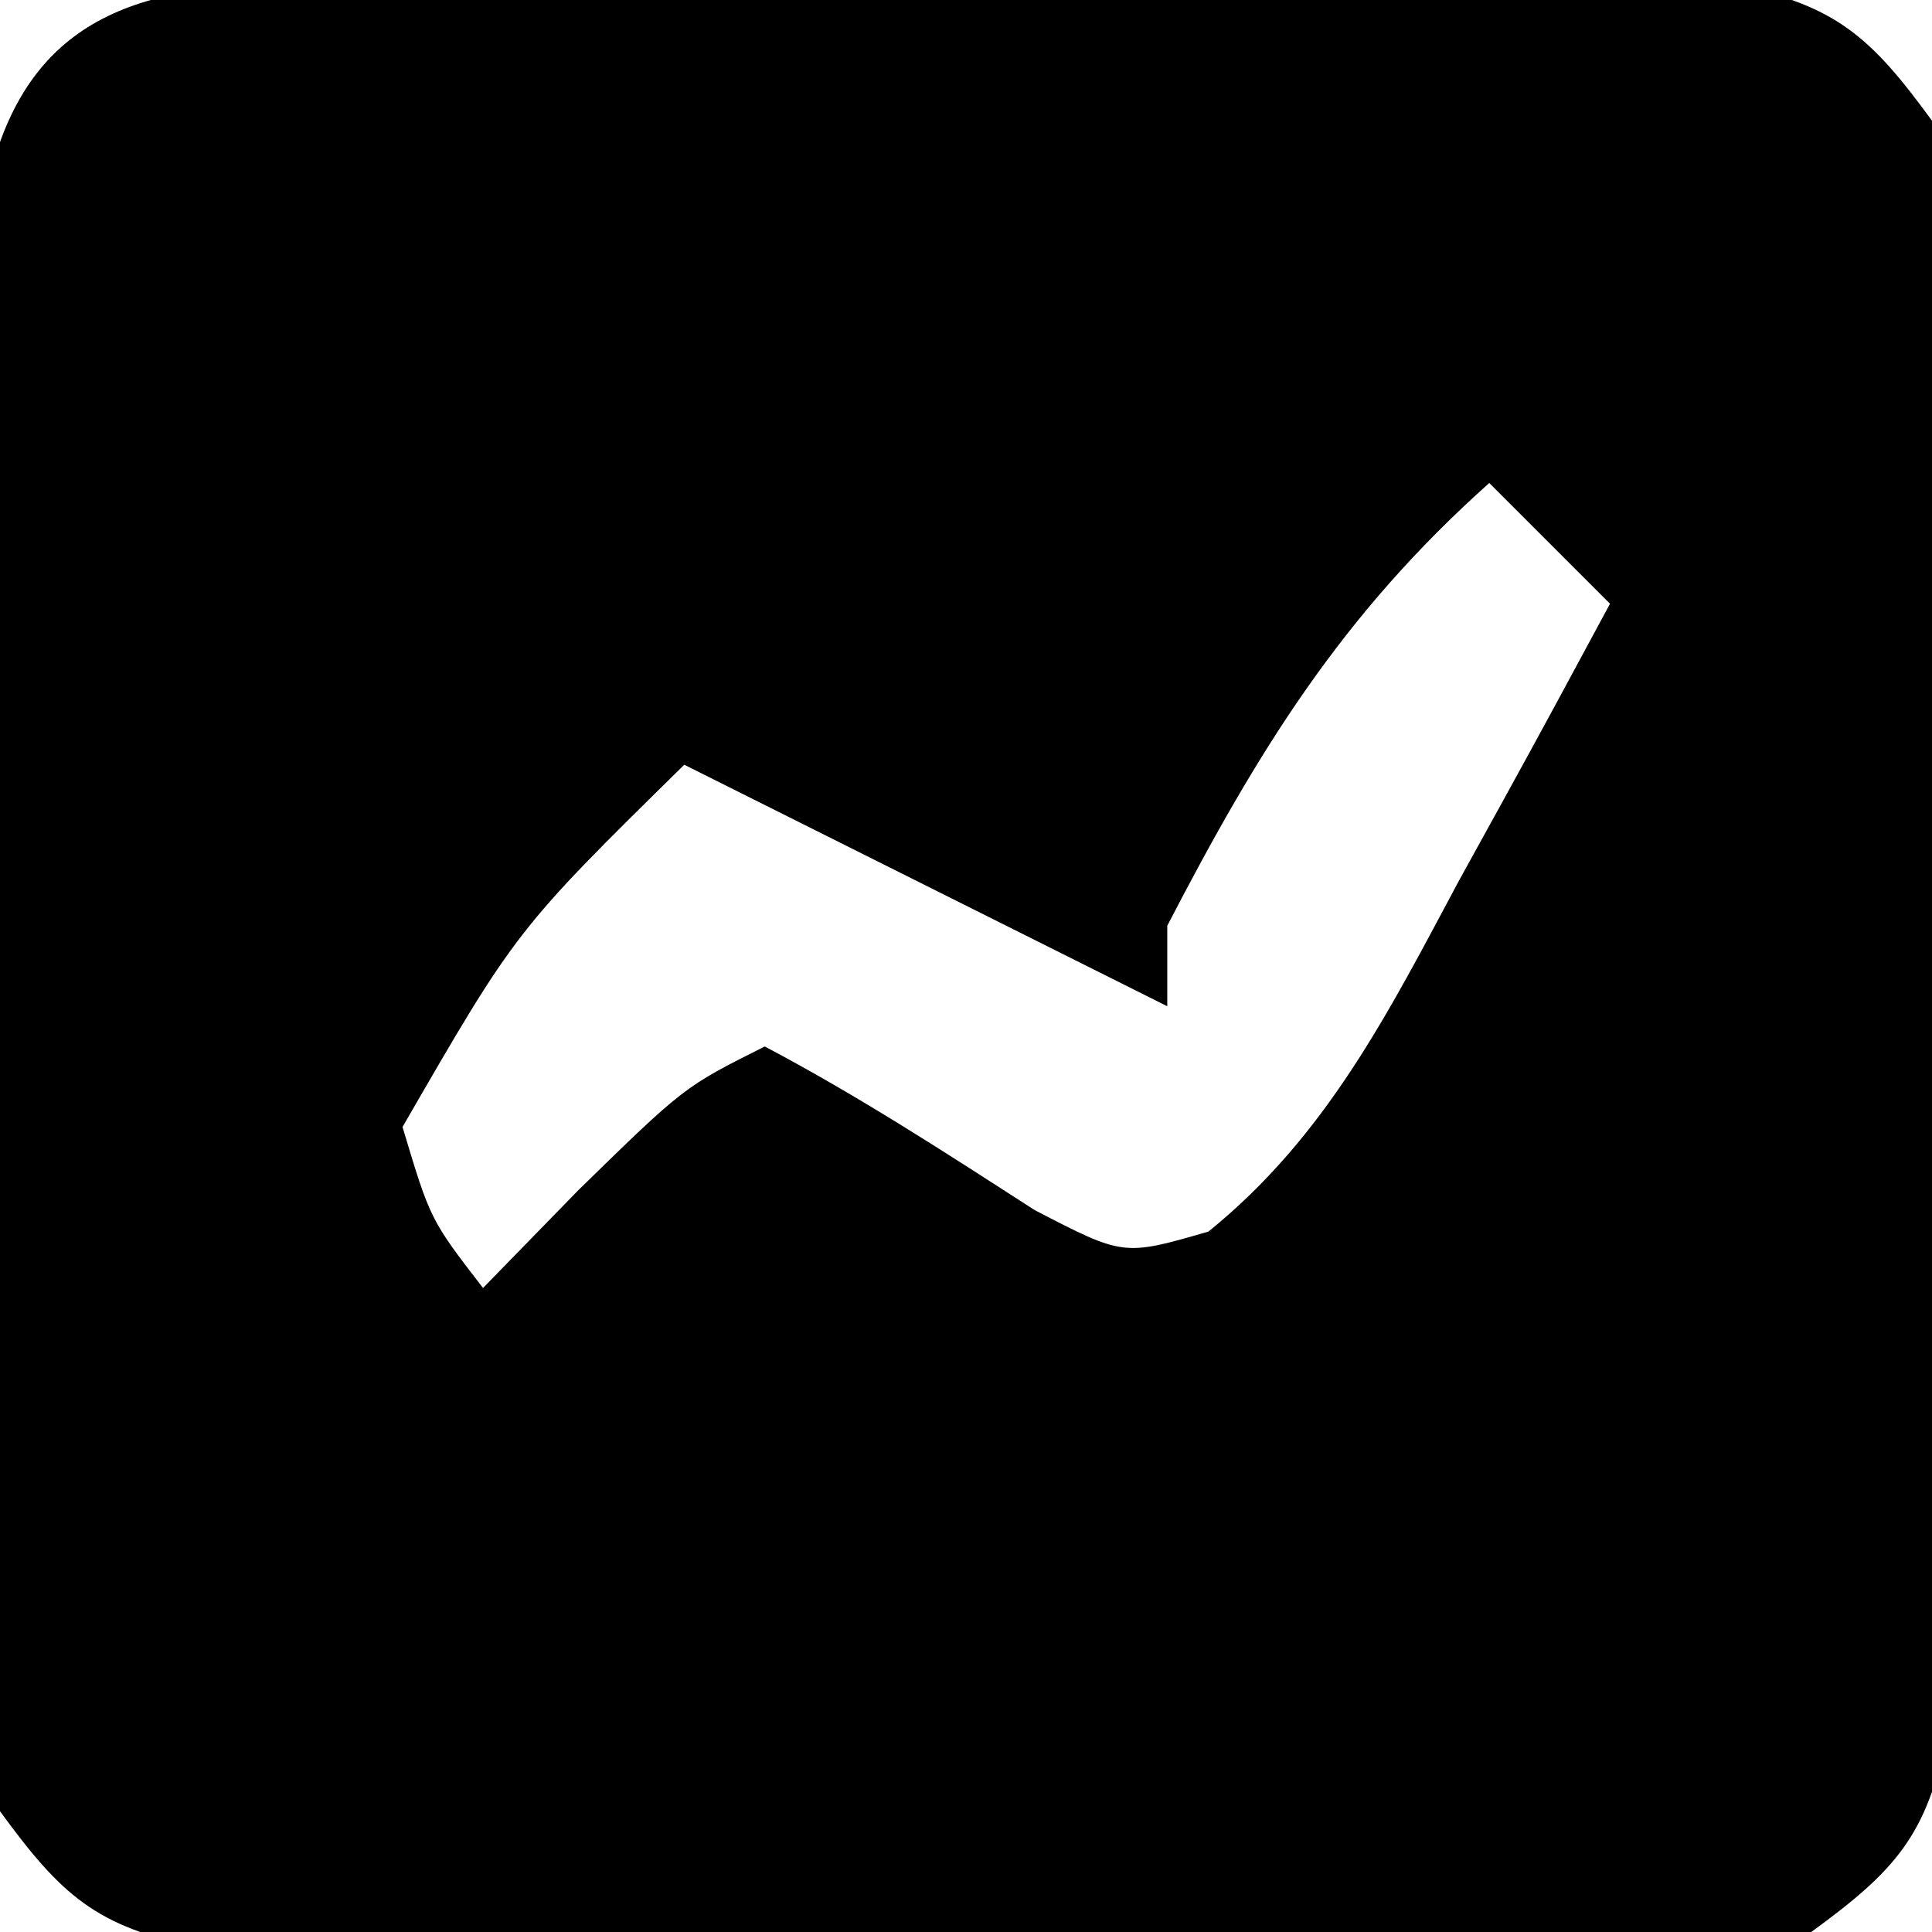
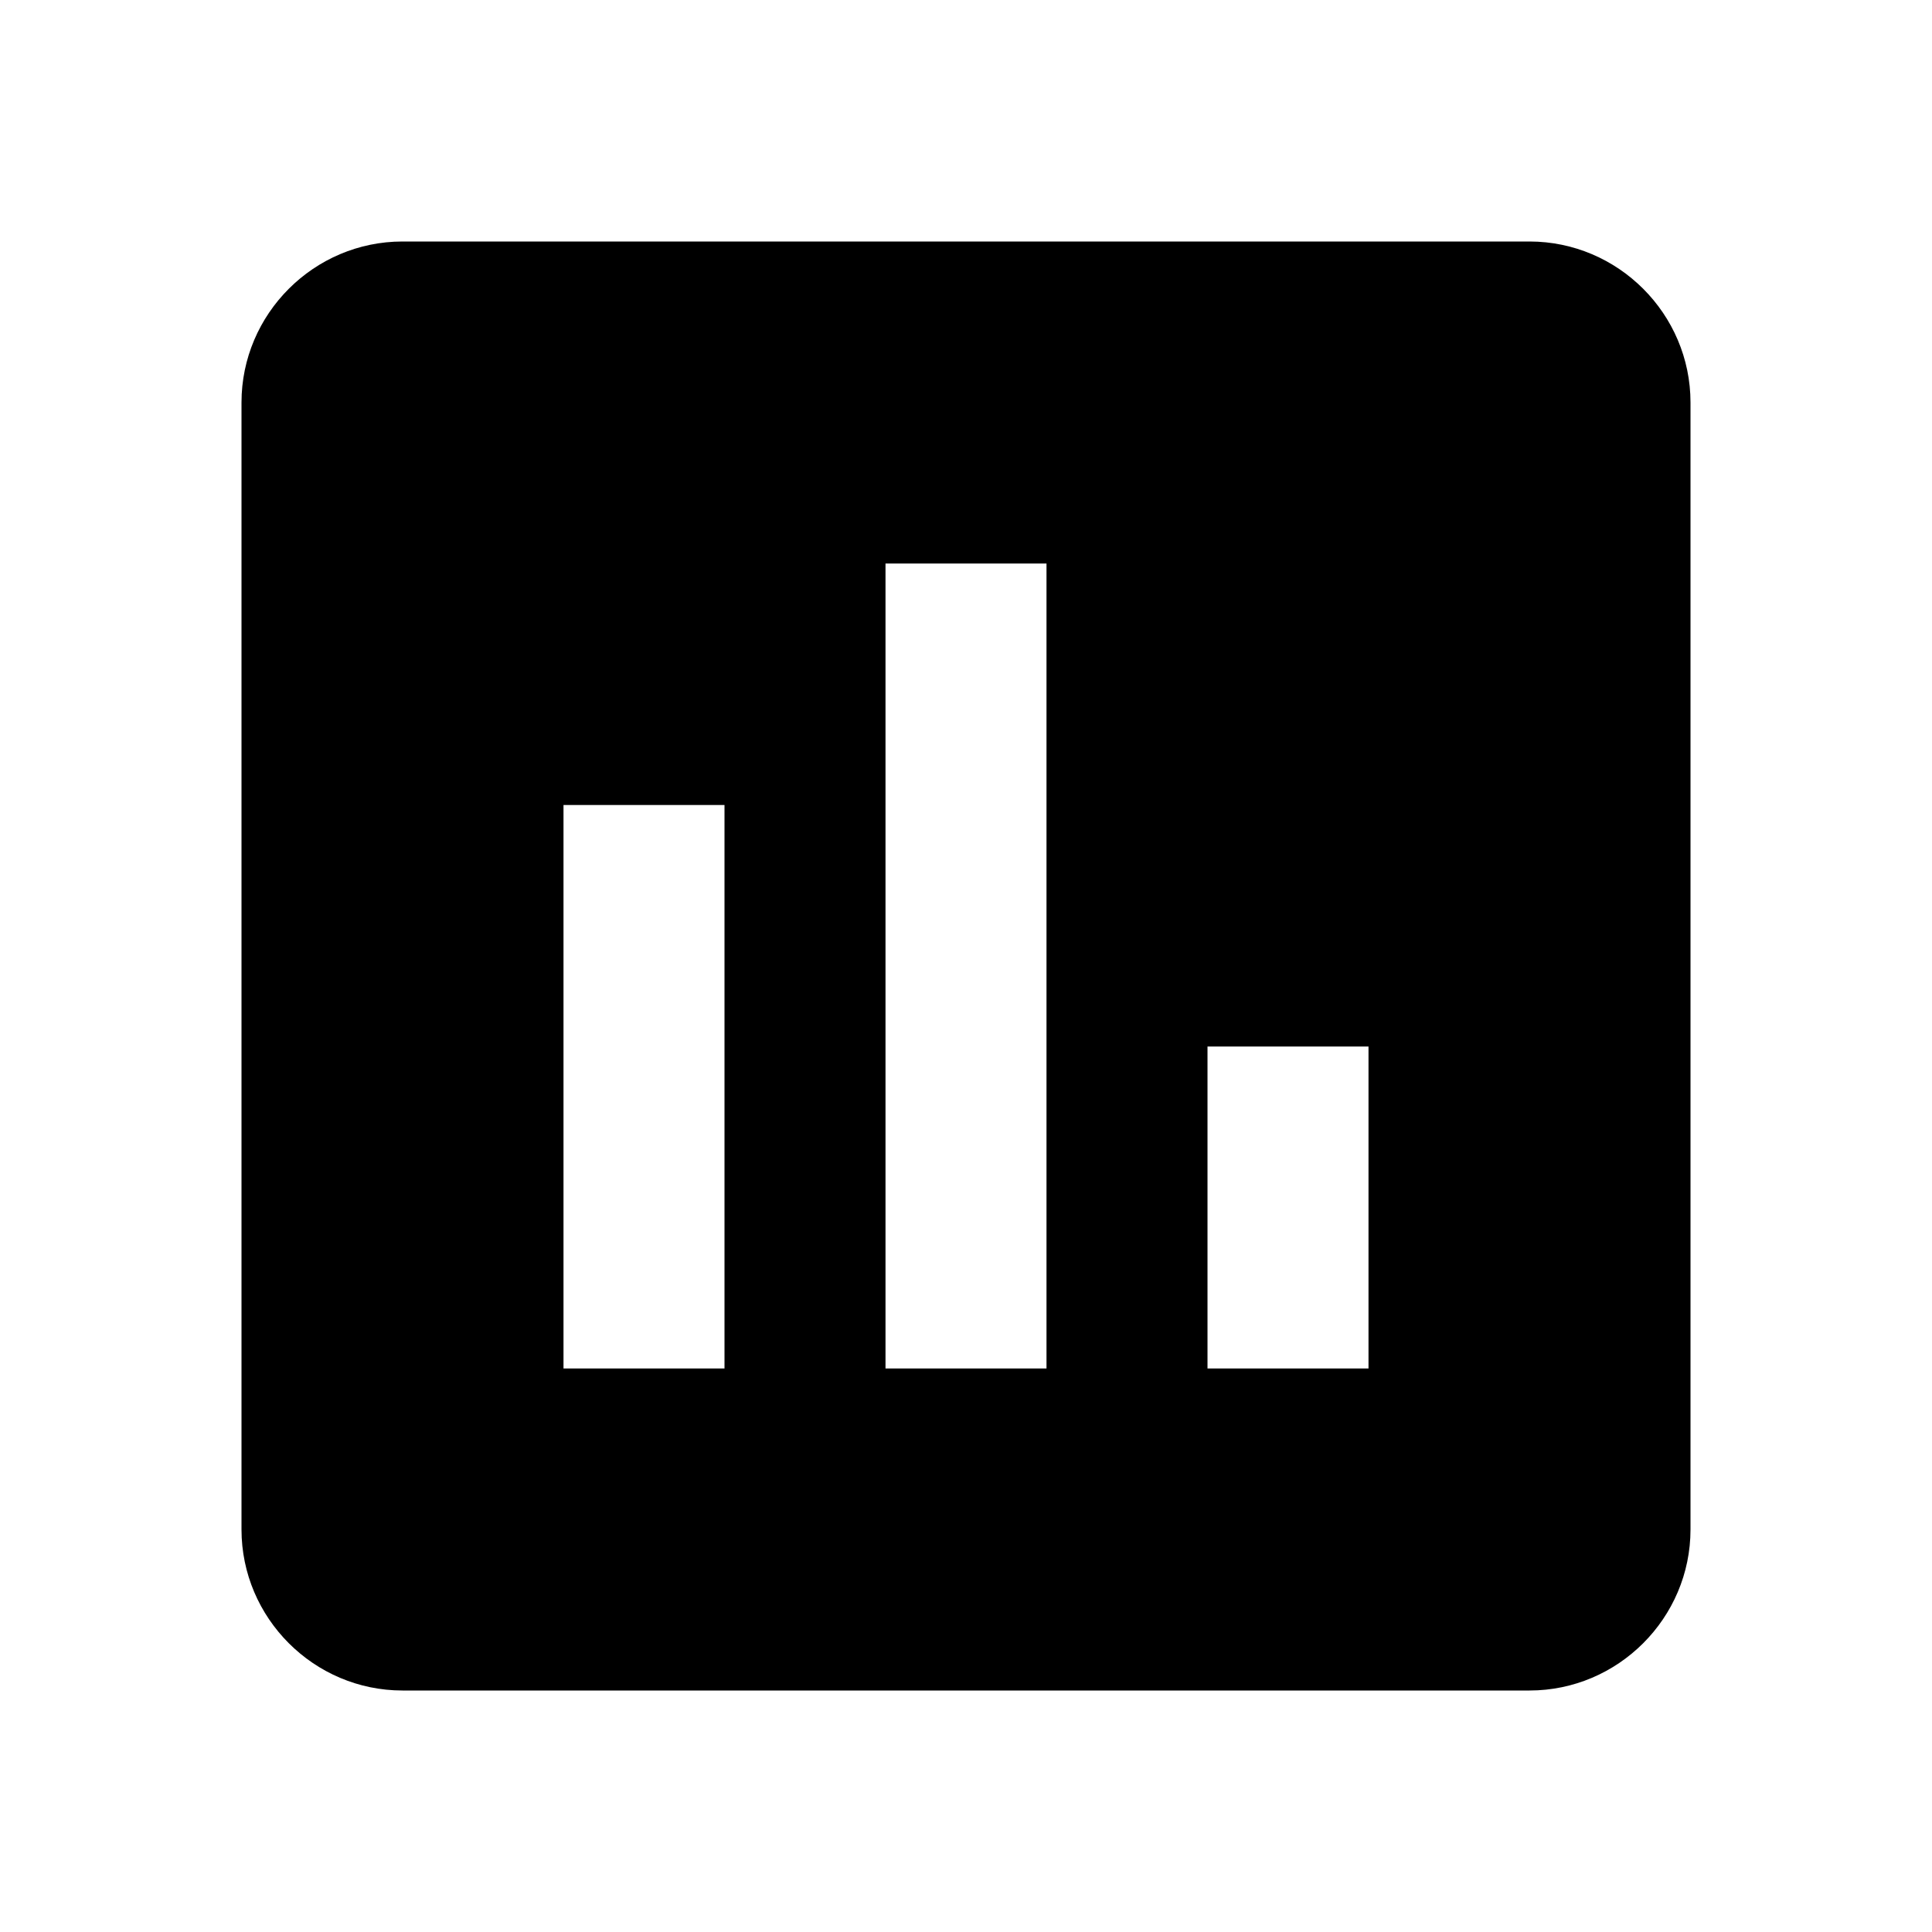
- <svg xmlns="http://www.w3.org/2000/svg" version="1.1" width="48" height="48">
-   <path d="M0 0 C0.831 -0.009 1.662 -0.019 2.518 -0.029 C3.412 -0.023 4.306 -0.017 5.227 -0.01 C6.147 -0.013 7.068 -0.016 8.017 -0.019 C9.964 -0.021 11.911 -0.015 13.857 -0.003 C16.84 0.013 19.822 -0.003 22.805 -0.022 C24.695 -0.02 26.586 -0.016 28.477 -0.01 C29.37 -0.016 30.264 -0.022 31.185 -0.029 C32.432 -0.014 32.432 -0.014 33.703 0 C34.799 0.004 34.799 0.004 35.917 0.007 C38.46 0.508 39.333 1.306 40.852 3.388 C41.233 5.323 41.233 5.323 41.24 7.537 C41.249 8.368 41.259 9.199 41.268 10.055 C41.262 10.948 41.256 11.842 41.25 12.763 C41.253 13.684 41.256 14.605 41.259 15.554 C41.261 17.5 41.255 19.447 41.243 21.394 C41.227 24.377 41.243 27.358 41.262 30.341 C41.26 32.232 41.256 34.123 41.25 36.013 C41.259 37.354 41.259 37.354 41.268 38.722 C41.259 39.553 41.249 40.384 41.24 41.24 C41.237 41.97 41.235 42.701 41.233 43.453 C40.732 45.996 39.934 46.87 37.852 48.388 C35.917 48.769 35.917 48.769 33.703 48.776 C32.457 48.791 32.457 48.791 31.185 48.805 C30.291 48.799 29.397 48.793 28.477 48.787 C27.095 48.791 27.095 48.791 25.686 48.795 C23.739 48.797 21.792 48.792 19.846 48.779 C16.863 48.763 13.881 48.779 10.898 48.798 C9.008 48.796 7.117 48.793 5.227 48.787 C4.333 48.793 3.439 48.799 2.518 48.805 C1.272 48.791 1.272 48.791 0 48.776 C-0.73 48.774 -1.461 48.772 -2.213 48.769 C-4.757 48.268 -5.63 47.471 -7.148 45.388 C-7.529 43.453 -7.529 43.453 -7.537 41.24 C-7.546 40.409 -7.556 39.578 -7.565 38.722 C-7.559 37.828 -7.553 36.934 -7.547 36.013 C-7.55 35.092 -7.553 34.171 -7.556 33.223 C-7.558 31.276 -7.552 29.329 -7.54 27.382 C-7.523 24.399 -7.539 21.418 -7.559 18.435 C-7.557 16.544 -7.553 14.654 -7.547 12.763 C-7.553 11.869 -7.559 10.976 -7.565 10.055 C-7.556 9.224 -7.546 8.393 -7.537 7.537 C-7.534 6.806 -7.532 6.076 -7.529 5.323 C-6.688 1.049 -4.048 0.013 0 0 Z M29.852 12.388 C26.173 15.673 24.1 19.052 21.852 23.388 C21.852 24.048 21.852 24.708 21.852 25.388 C17.892 23.408 13.932 21.428 9.852 19.388 C5.68 23.49 5.68 23.49 2.852 28.388 C3.543 30.691 3.543 30.691 4.852 32.388 C5.635 31.584 6.419 30.779 7.227 29.951 C9.852 27.388 9.852 27.388 11.852 26.388 C14.18 27.616 16.35 29.03 18.562 30.455 C20.766 31.598 20.766 31.598 22.875 30.986 C25.809 28.615 27.352 25.535 29.102 22.263 C29.465 21.604 29.829 20.946 30.203 20.267 C31.096 18.646 31.975 17.018 32.852 15.388 C31.862 14.398 30.872 13.408 29.852 12.388 Z " fill="#000000" transform="translate(7.148438,-0.3881836)" />
+ <svg xmlns="http://www.w3.org/2000/svg" viewBox="0 0 24 24">
+   <path d="M19 3H5C3.9 3 3 3.9 3 5V19C3 20.1 3.9 21 5 21H19C20.1 21 21 20.1 21 19V5C21 3.9 20.1 3 19 3M9 17H7V10H9V17M13 17H11V7H13V17M17 17H15V13H17V17Z" />
</svg>
